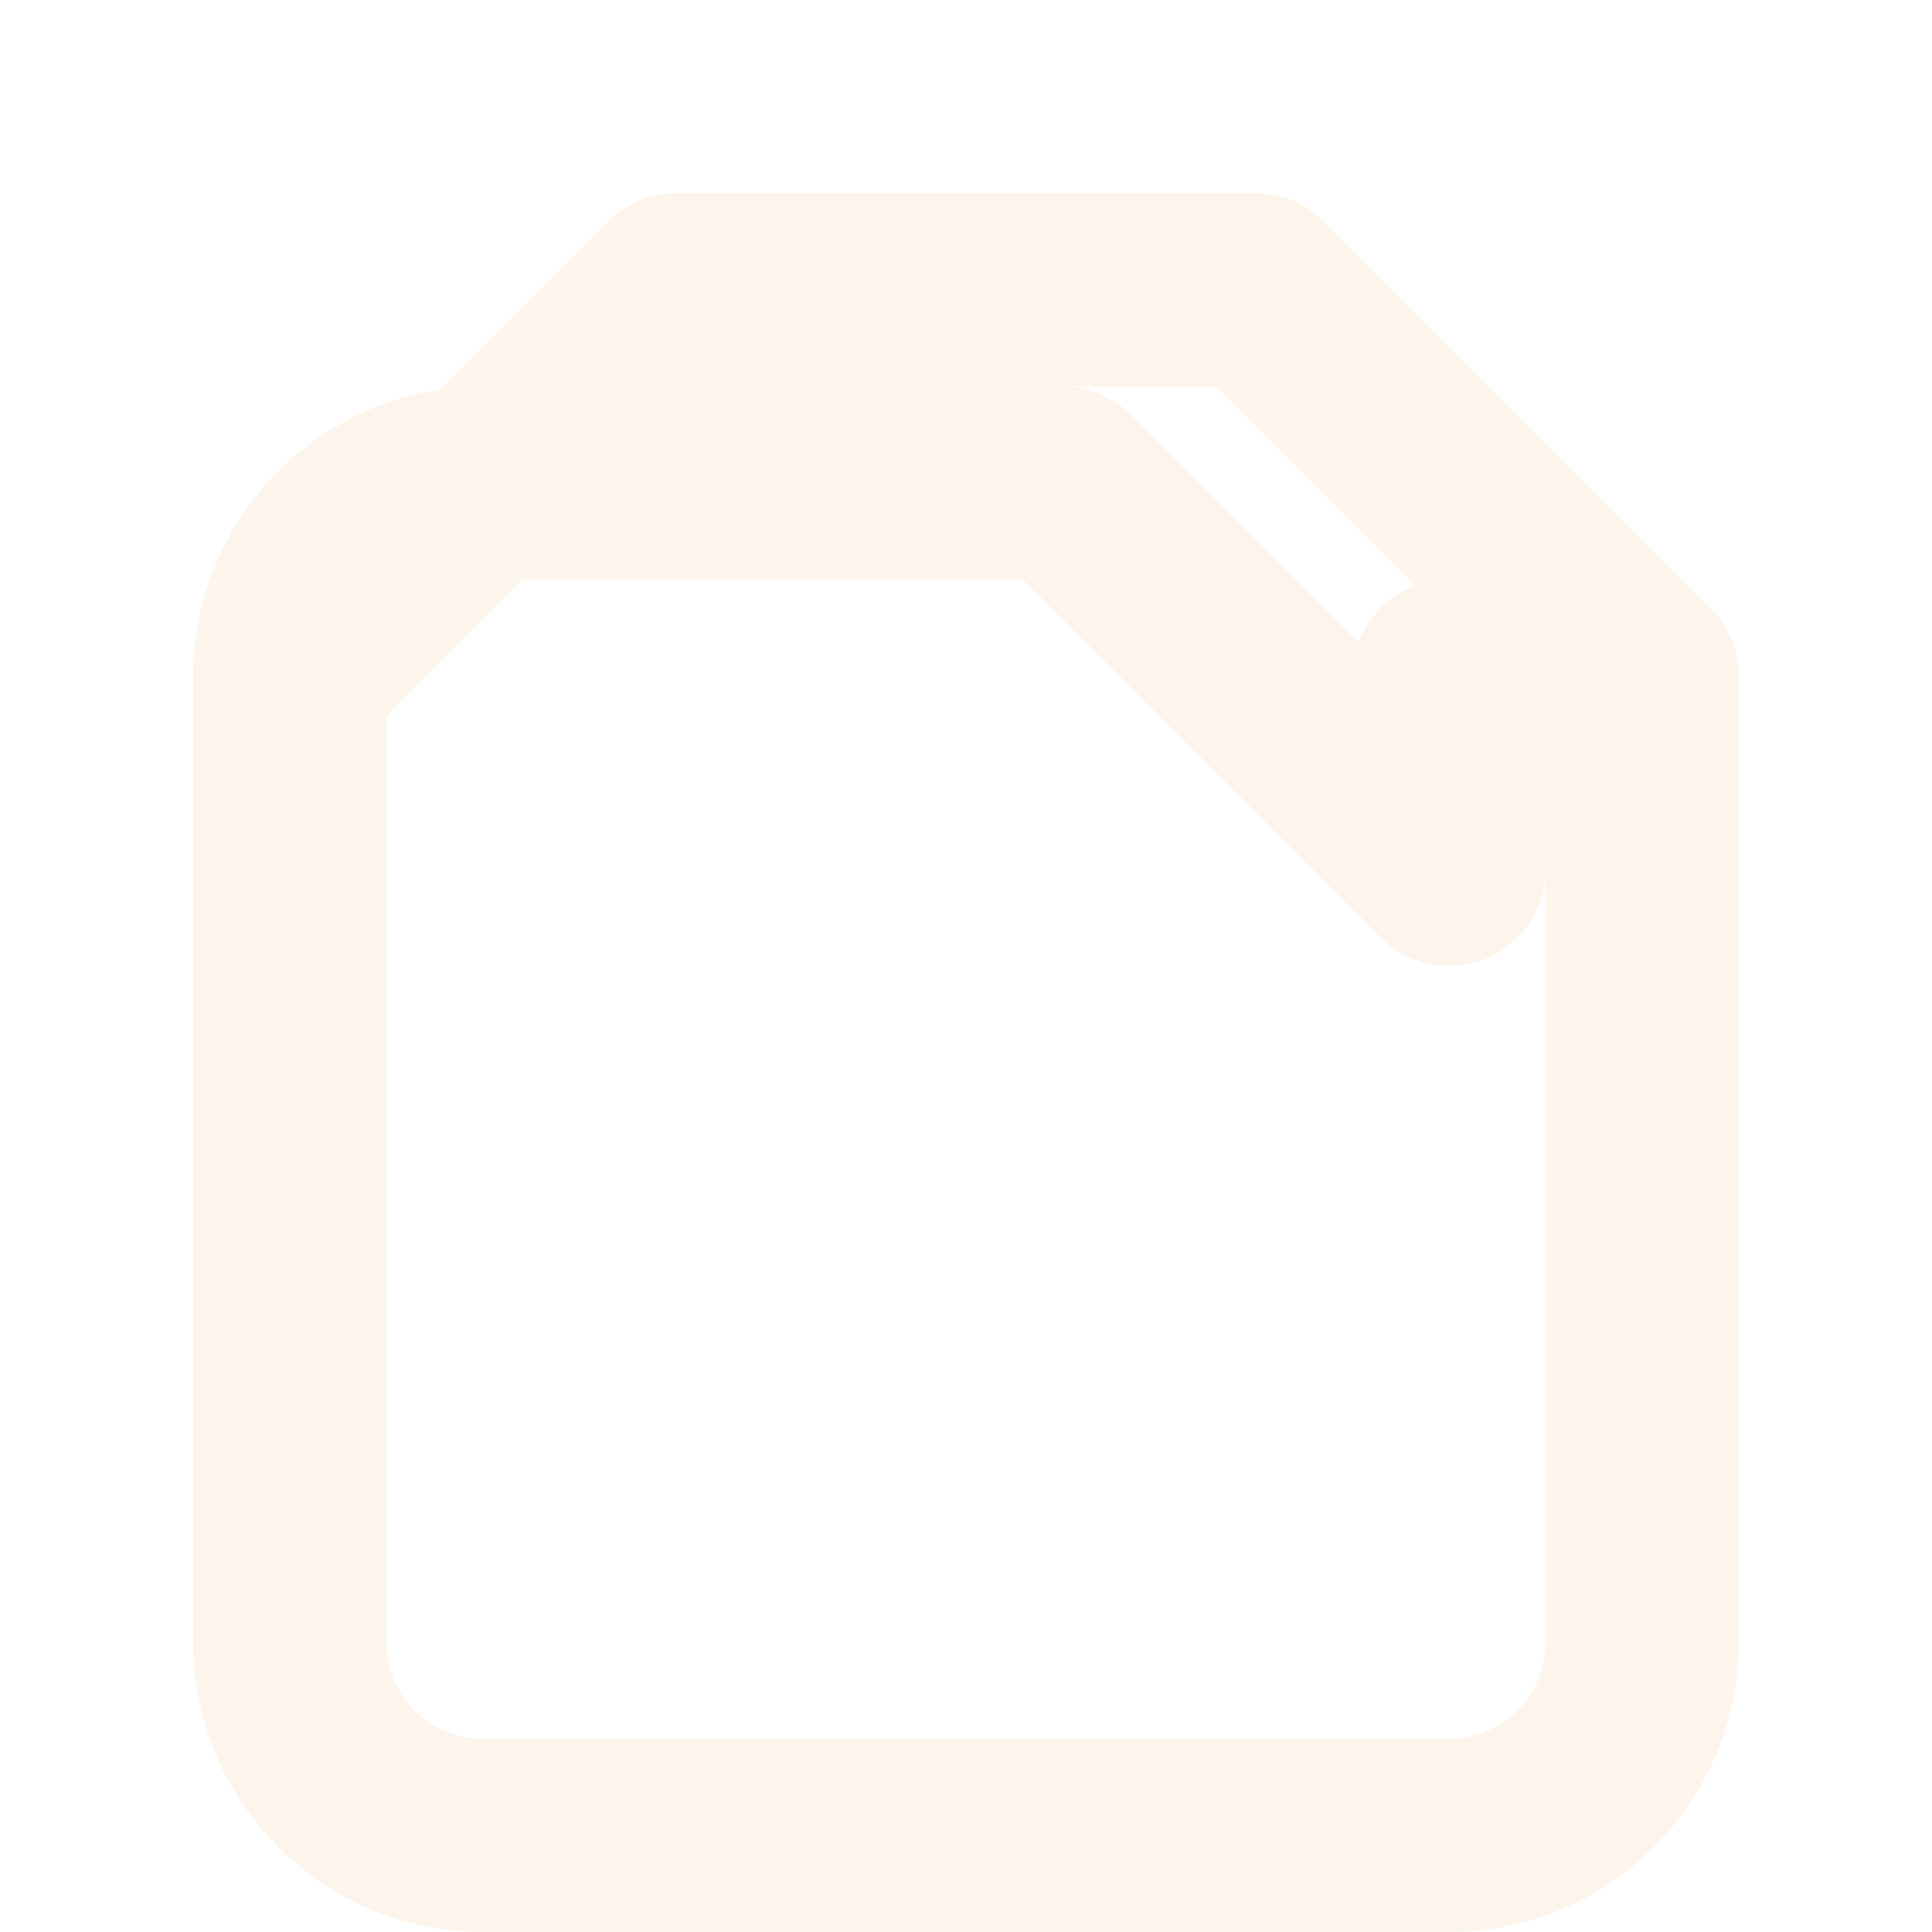
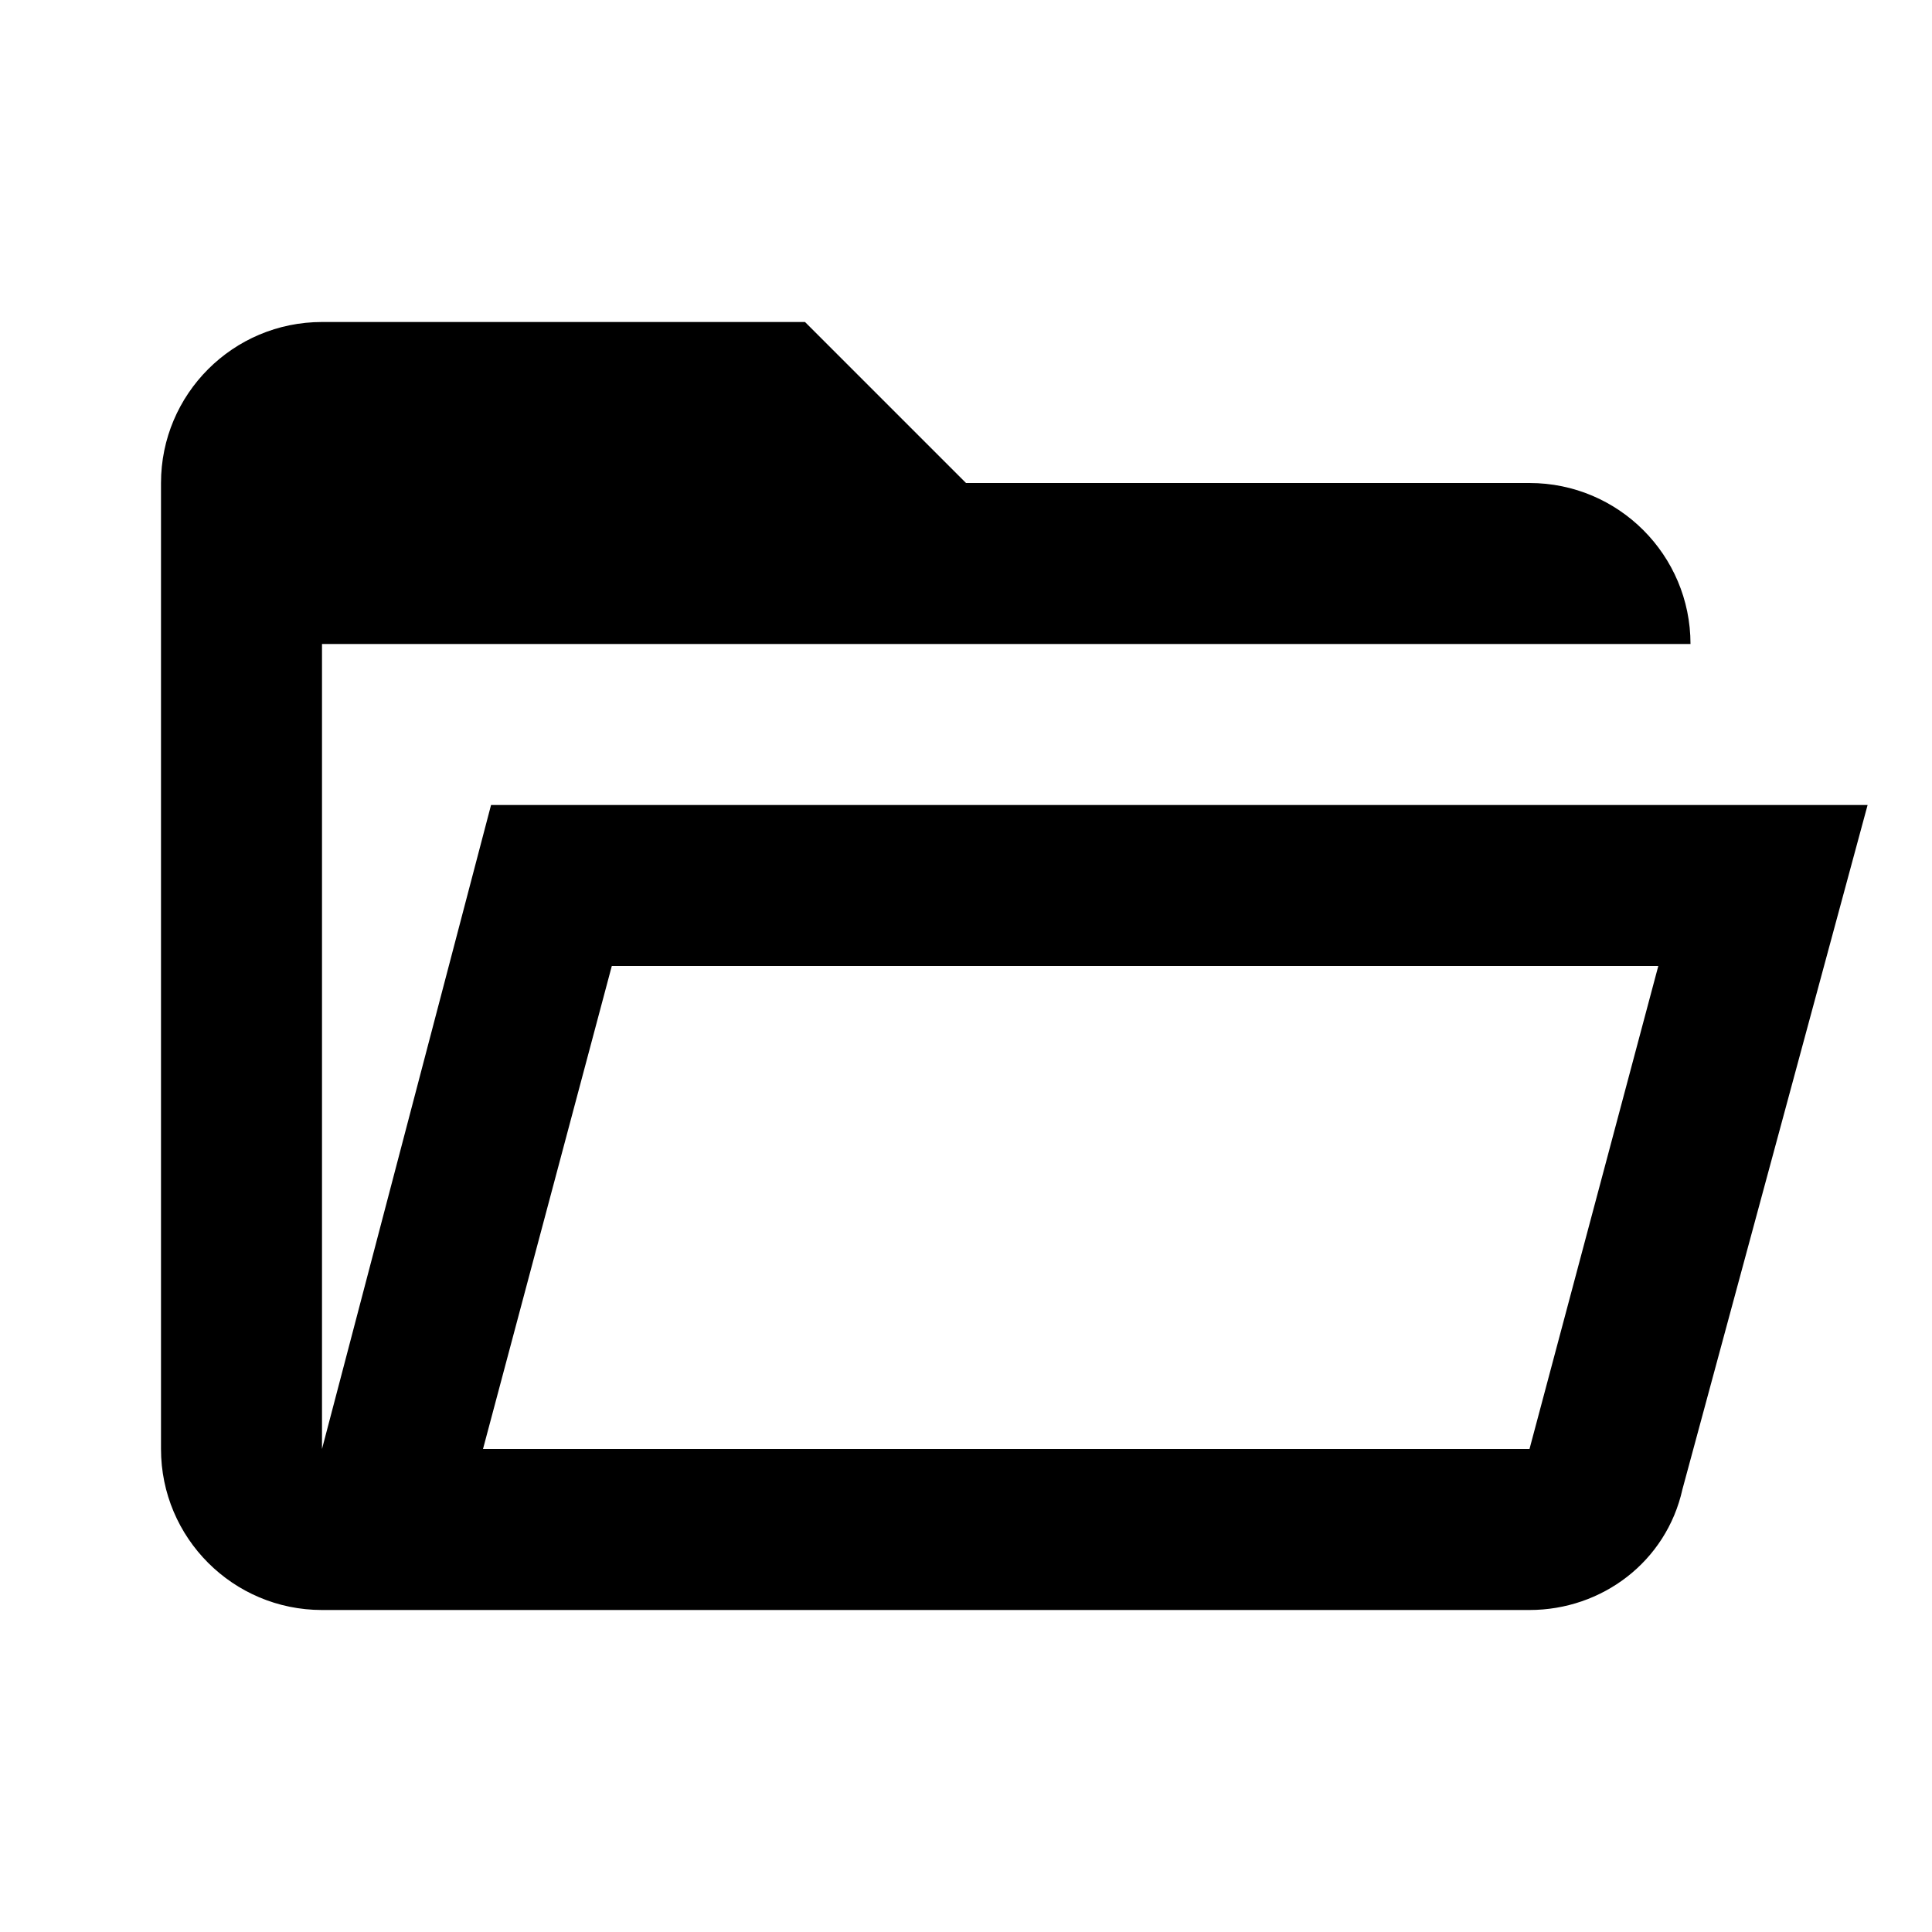
- <svg xmlns="http://www.w3.org/2000/svg" width="20" height="20" viewBox="0 0 20 20" fill="none">
-   <path d="M3 7v10a2 2 0 0 0 2 2h10a2 2 0 0 0 2-2V7M3 7a2 2 0 0 1 2-2h6l4 4V7M3 7l4-4h6l4 4" stroke="#FDF5EB" stroke-width="2" stroke-linecap="round" stroke-linejoin="round" />
+ <svg xmlns="http://www.w3.org/2000/svg" viewBox="0 0 24 24">
+   <path d="M6.1,10L4,18V8H21A2,2 0 0,0 19,6H12L10,4H4A2,2 0 0,0 2,6V18A2,2 0 0,0 4,20H19C19.9,20 20.7,19.4 20.9,18.5L23.2,10H6.1M19,18H6L7.6,12H20.6L19,18Z" />
</svg>
